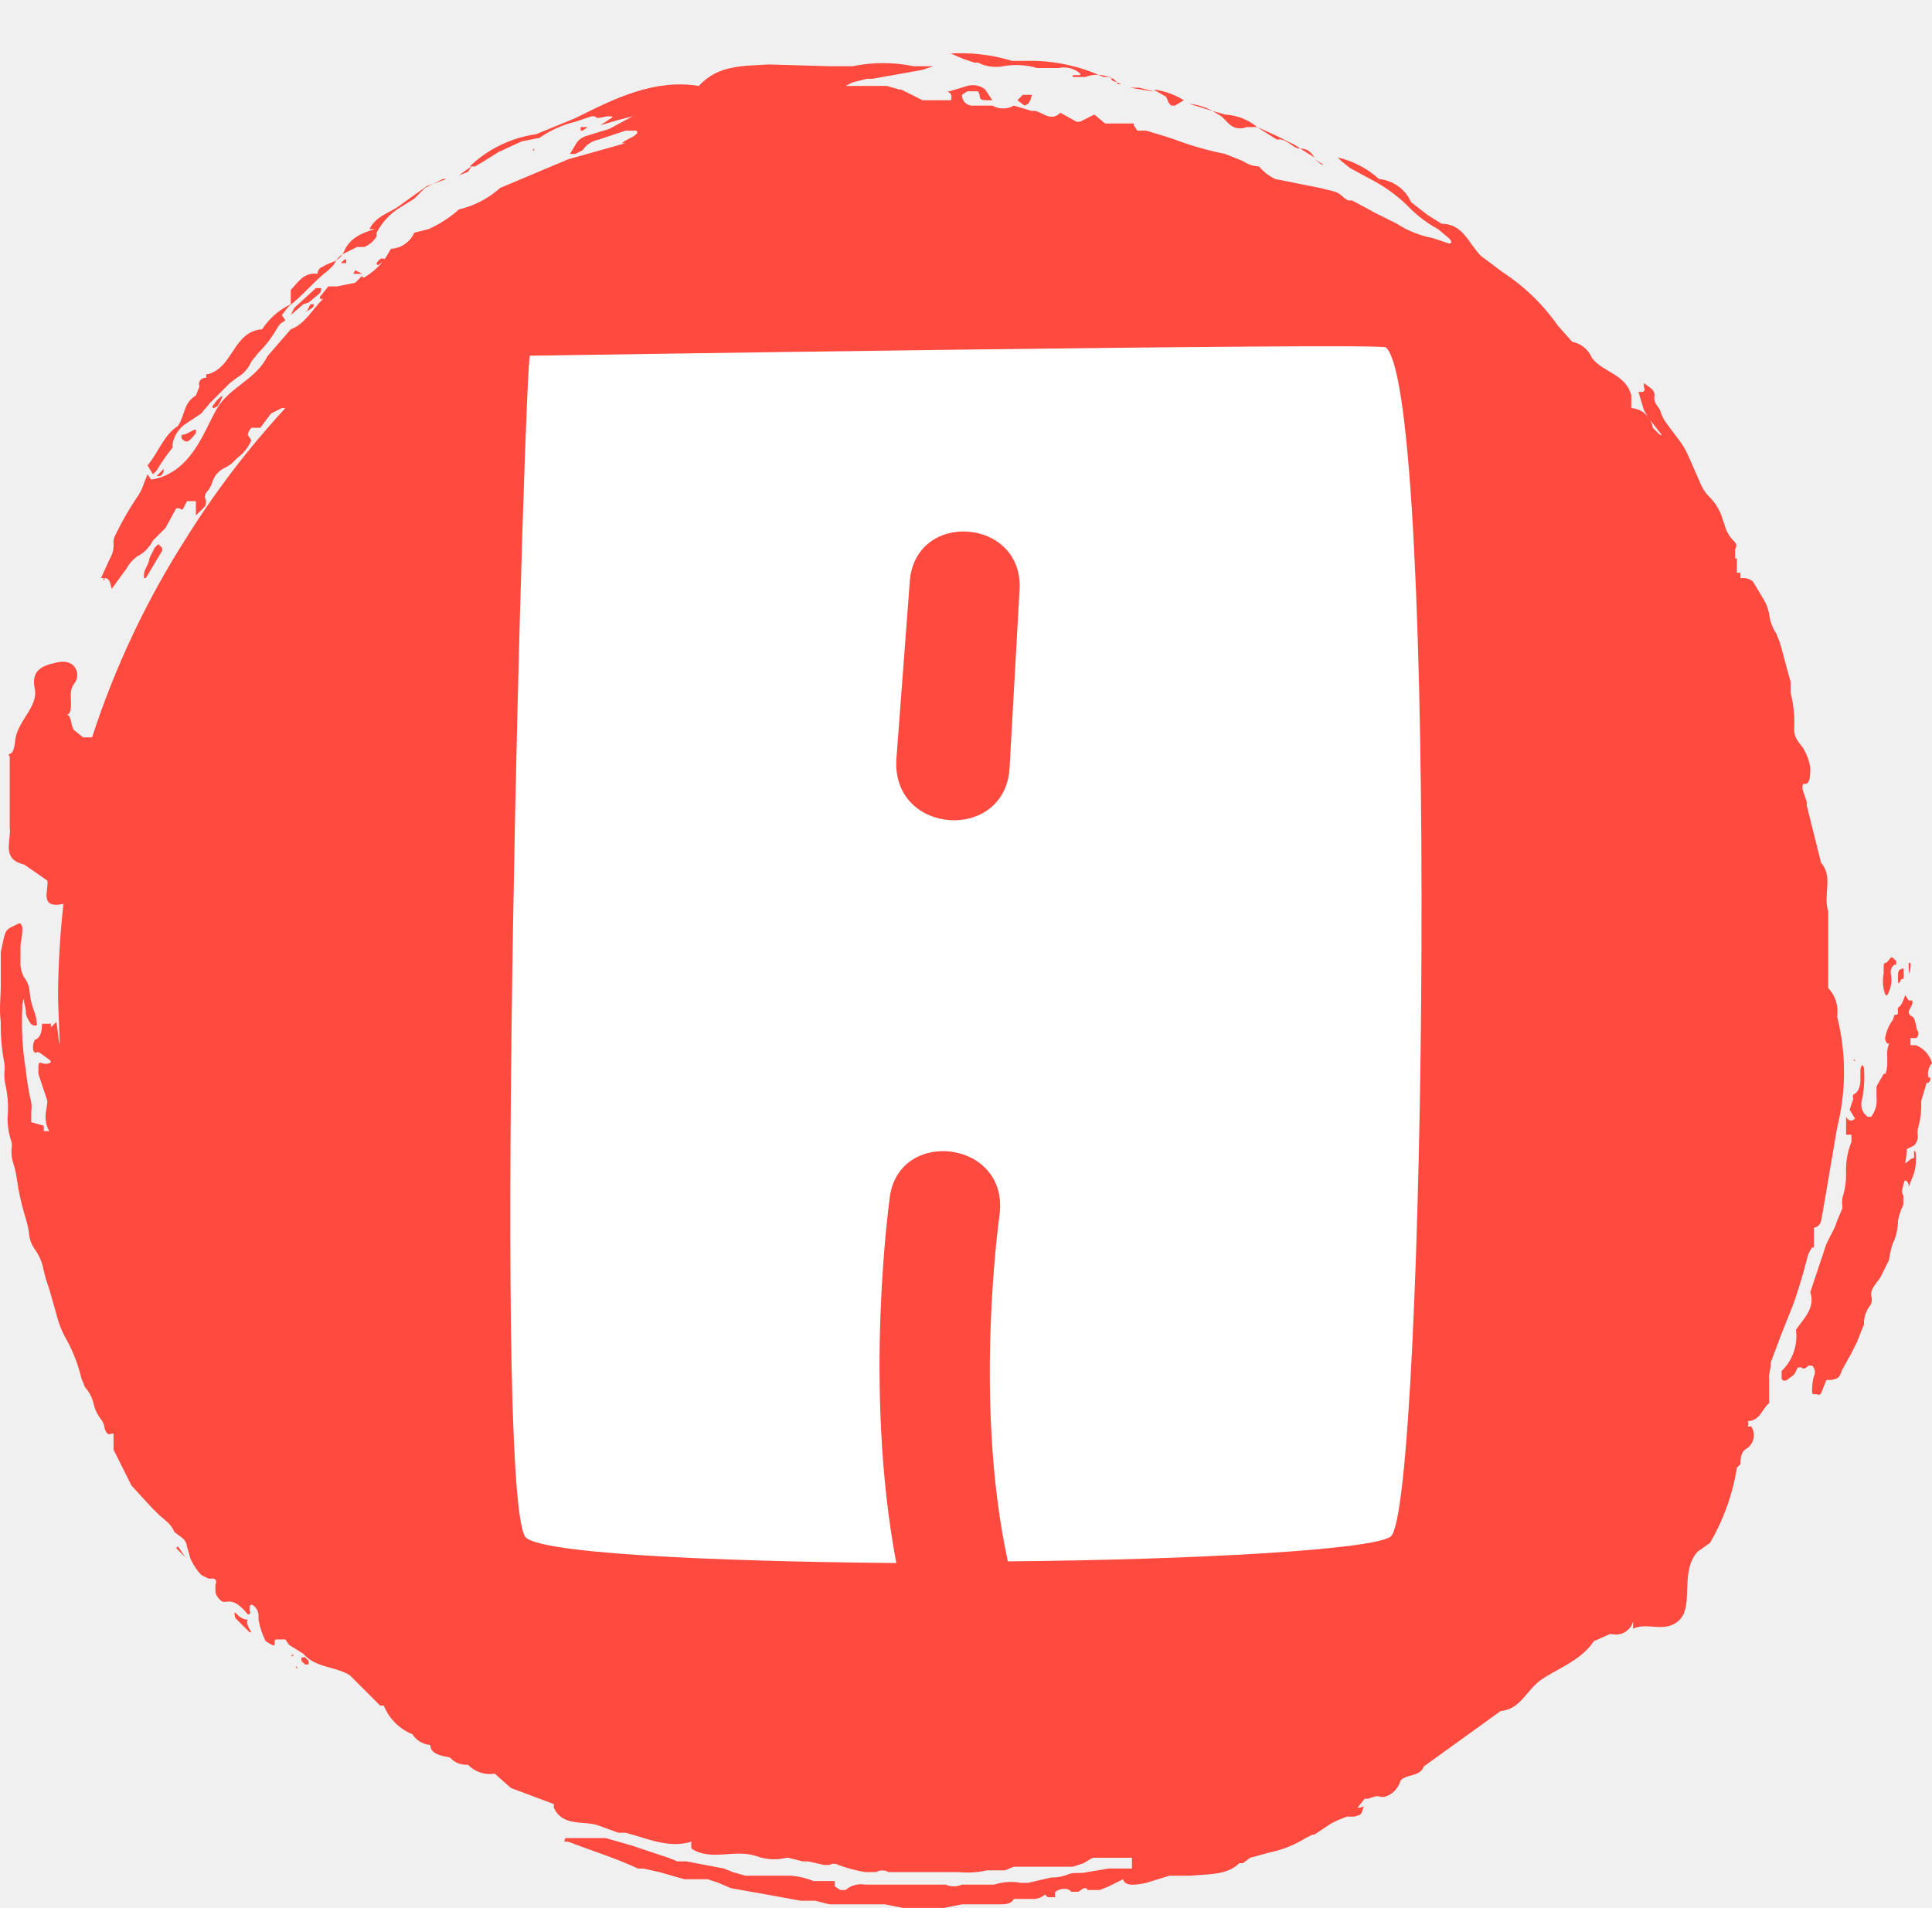
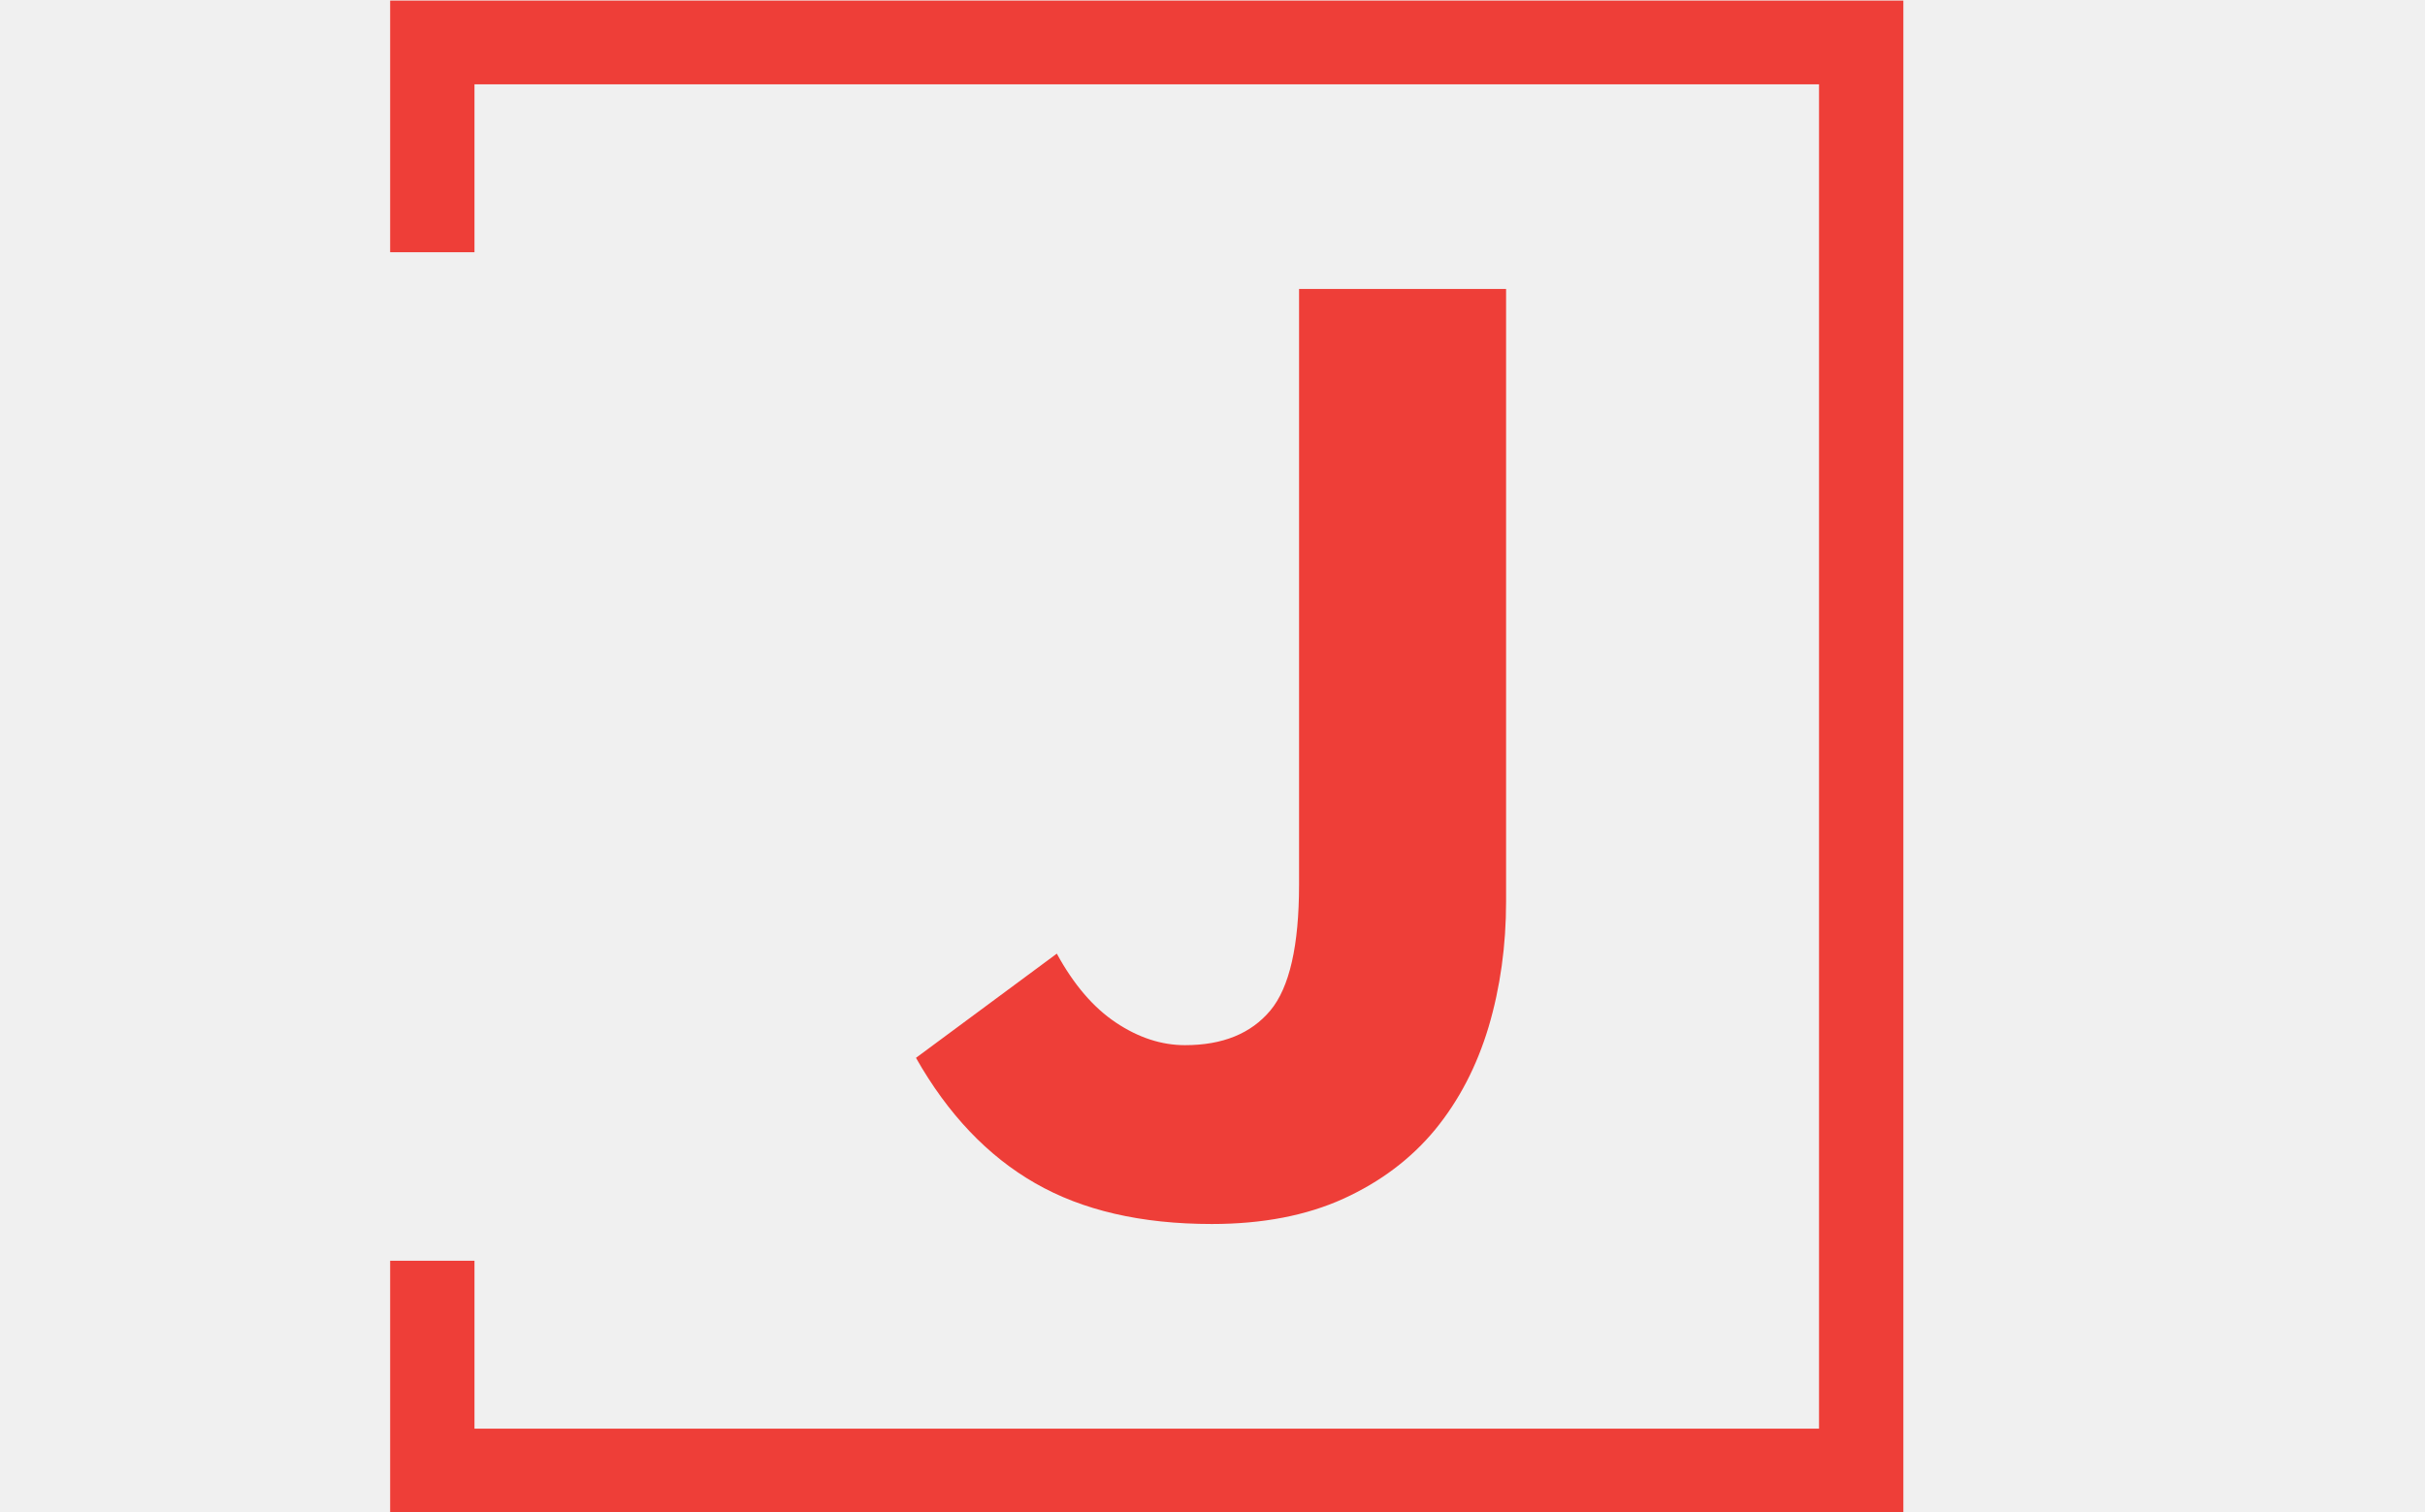
- <svg xmlns="http://www.w3.org/2000/svg" width="308.761" height="304.916" viewBox="0 0 106.008 104.687" class="css-1j8o68f" version="1.1" id="svg23">
-   <defs id="SvgjsDefs2684" />
-   <g id="SvgjsG2685" featurekey="rootContainer" transform="matrix(0.9820593,0,0,0.9820593,-0.05456052,0)" fill="#ff4a3f">
-     <g id="g17">
-       <path d="M19.8 15.3h.5l-.4-.2zm.5.1zm.8-.7c0 .1 0 .1.1.1l.4-.3c-.2-.1-.3-.1-.5.2zm.4-.2zm-4.1 2.3zm-.2.6l.3-.2c.1-.1.1-.2.1-.2h-.2l-.2.4c-.1-.1-.1 0 0 0zm2.2-2.9h-.1l-.2.2h.3zm-2.1 2.4l.6-.5c.1-.1.1-.2.1-.3h-.3l-1.2 1.1-.2.4.7-.6zm-1.1.8z" id="path3" />
-       <path d="M9.7 25v-.2a1.7 1.7 0 0 1 .7-1.1l.9-.6.5-.6.7-.7.4-.4.4-.3a1.9 1.9 0 0 0 .8-.9l.4-.5a5.9 5.9 0 0 0 1-1.3l.2-.3.3-.2-.2-.3.4-.5c.8-.6 1.4-1.4 2.2-2l.3-.3a1.4 1.4 0 0 1 .5-.6l.8-.4h.4a1.4 1.4 0 0 0 .7-.6V13a3.5 3.5 0 0 1 1.3-1.4l.8-.5.2-.2.4-.4 1-.5h.2l-1.1.4-1.4 1c-.6.5-1.4.6-1.8 1.4h.3c-.7.2-1.4.5-1.7 1.2s-.8.6-1.2.9a.4.4 0 0 0-.3.4c-.8-.1-1.1.5-1.5.9v.8a3.9 3.9 0 0 0-1.6 1.4c-1.6.1-1.6 2.1-3 2.5h-.1a.2.2 0 0 0 0 .2c-.3 0-.5.2-.4.5l-.2.5c-.7.4-.6 1.1-1 1.7-.8.5-1.1 1.5-1.7 2.2l.3.5.2-.2a11.6 11.6 0 0 1 .9-1.3zM53.9 3.3l.6.2h.2a2.2 2.2 0 0 0 1.4.2 4.1 4.1 0 0 1 1.9.1h1.2a1.4 1.4 0 0 1 1.2.3.1.1 0 0 1 0 .1H60a.1.1 0 0 0 0 .1h.7a1.8 1.8 0 0 1 1.3 0c.2 0 .1.1.2.2l.5.2h-.2c-.2-.4-.5-.4-.8-.4a9.7 9.7 0 0 0-4.3-.9h-.8A9.8 9.8 0 0 0 53 3h.2zm7.3 3.1zM50.3 4.7zm10.9 1.7h.2-.2zM19 14.7zm32.1-10zm17.6 2.2a.9.9 0 0 0 1 .2h.6a3.1 3.1 0 0 0-1.8-.7l-.7-.2.5.3zm-3.4-1.3c0 .1.1.2.2.3h.2l.5-.3a4.2 4.2 0 0 0-1.7-.6l.7.4zm7.4 2.7l.8.5c-.2-.3-.4-.5-.8-.5z" id="path5" />
-       <path d="M99 76.1l.6-1.6.6-1.5c.2-.5.6-1.8.8-2.6a1.7 1.7 0 0 1 .3-.7h.1v-1.1c.5-.1.4-.6.5-.9l.8-4.7a12.7 12.7 0 0 0 0-6.2 1.9 1.9 0 0 0-.5-1.6v-4.3c-.3-.9.3-1.9-.4-2.7L101 45a.4.4 0 0 0 0-.2l-.2-.6a.5.5 0 0 1 0-.4h.1c.3 0 .3-.5.3-.9a3 3 0 0 0-.4-1.1l-.3-.4a1.1 1.1 0 0 1-.2-.7 6.7 6.7 0 0 0-.2-2v-.6c-.2-.7-.4-1.5-.6-2.2l-.2-.5a2.5 2.5 0 0 1-.4-1.1 2.5 2.5 0 0 0-.3-.8l-.6-1a.8.8 0 0 0-.6-.2h-.1V32h-.2v-.8H97V31a.4.4 0 0 0 0-.1v-.2c.1-.2.1-.3-.1-.5a1.8 1.8 0 0 1-.4-.6l-.2-.6a2.9 2.9 0 0 0-.7-1.2 2.2 2.2 0 0 1-.5-.7l-.7-1.6a4.3 4.3 0 0 0-.6-1l-.6-.8a2.4 2.4 0 0 1-.4-.8l-.2-.3a.6.6 0 0 1-.1-.5.5.5 0 0 0-.2-.4l-.4-.3v.2c.1.2 0 .3-.1.3h-.2l.3 1 .3.5.7.9h-.1l-.2-.2-.2-.2a1.3 1.3 0 0 0-1.2-1.1v-.7c-.3-1.2-1.6-1.3-2.2-2.1a1.5 1.5 0 0 0-1.1-.9l-.8-.9a11.3 11.3 0 0 0-3.1-3l-.8-.6-.4-.3c-.7-.7-1-1.8-2.2-1.8l-.8-.5-.9-.7a2.2 2.2 0 0 0-1.8-1.3 5.1 5.1 0 0 0-2.3-1.2l.2.2.5.4 1.3.7a8.5 8.5 0 0 1 2.1 1.6 6.8 6.8 0 0 0 1.5 1.1l.6.5c.1.1.2.2.1.3H81l-.9-.3a5.6 5.6 0 0 1-2-.8l-1.2-.6-1.3-.7h-.2c-.3-.1-.4-.4-.8-.5l-.8-.2-2.5-.5a2.6 2.6 0 0 1-.9-.7 1.7 1.7 0 0 1-.9-.3l-1-.4a18.1 18.1 0 0 1-2.8-.8l-.6-.2-1-.3h-.5l-.2-.3v-.1h-1.6l-.6-.5-.4.2-.4.2h-.2l-.9-.5c-.6.6-1.1-.2-1.6-.1l-1-.3a1.2 1.2 0 0 1-1.2 0h-1.2a.6.6 0 0 1-.5-.6l.3-.2h.6a.7.7 0 0 1 .1.3c0 .2.2.2.5.2h.2l-.4-.6a1.1 1.1 0 0 0-1-.2l-1 .3H53c.3.2.2.3.2.5h-1.6l-.4-.2-.8-.4h-.1l-.7-.2h-2.3l.4-.2.8-.2h.3l1.7-.3 1.1-.2.6-.2h-1.1a8.4 8.4 0 0 0-3.4 0h-1.3L43 3.6c-1.4.1-2.8 0-3.9 1.2-2.5-.4-4.7.7-6.9 1.8l-2.2.9a6.7 6.7 0 0 0-3.7 1.8h.3l.5-.3.8-.5 1.3-.6 1-.2a6 6 0 0 1 2-.9l.9-.3h.2c.1.2.5 0 .7 0h.2c.1 0 .1.1 0 .1l-.6.4 1-.3.8-.2-1.3.7-1.3.4a1 1 0 0 0-.6.5l-.3.5h.3l.4-.2a1.4 1.4 0 0 1 .9-.6l1.5-.5h.5a.1.1 0 0 1 .1.2c-.2.2-.6.3-.8.5h.2l-3.2.9-3.8 1.6a5.2 5.2 0 0 1-2.3 1.2 6.6 6.6 0 0 1-1.7 1.1l-.8.2a1.5 1.5 0 0 1-1.3.9l-.3.5a3.7 3.7 0 0 1-1.2 1.1h-.1v-.1l-.2.2-.2.2-1 .2h-.5l-.4.5c-.1.1-.1.2 0 .2h.1c-.6.6-1 1.4-1.8 1.7L15 19.9c-.6 1.2-1.8 1.6-2.6 2.6s-1.4 3.9-3.9 4.3l-.2-.3-.2.5a2.7 2.7 0 0 1-.4.8 16.9 16.9 0 0 0-1.2 2.1.8.8 0 0 0-.1.5 1.4 1.4 0 0 1-.2.8l-.5 1.1h.2c.3 0 .3.3.4.6l.8-1.1a2.2 2.2 0 0 1 .6-.7 2 2 0 0 0 .9-.9l.3-.3.4-.4.6-1.1h.2c.1.1.1.1.2 0l.2-.4h.5v.8l.5-.5a.5.5 0 0 0 0-.5.4.4 0 0 1 .1-.3 1.5 1.5 0 0 0 .3-.5 1.3 1.3 0 0 1 .8-.9l.3-.2.3-.3a2.4 2.4 0 0 0 .8-1l-.2-.3c0-.1.1-.3.2-.4h.5l.6-.8.6-.3h.2a48.8 48.8 0 0 0-5.5 7.2h-.1.1a48.4 48.4 0 0 0-5.3 11.2h-.5l-.5-.4c-.2-.2-.1-.7-.4-.9h.1c.3-.5-.1-1.2.3-1.7s.1-1.4-.9-1.2-1.5.5-1.3 1.5-1 1.8-1.1 2.9-.5.5-.3.9v3.9c.1.8-.5 1.8.8 2.1l1.3.9c.1.5-.5 1.6.9 1.3a49.2 49.2 0 0 0-.3 5c0 1.1.1 2.2.1 3.3v-.4c-.1-.4-.1-.8-.2-1.3l-.3.3v-.2h-.5c0 .5-.1.8-.4.9a.9.9 0 0 0-.1.5c0 .1.1.3.2.2s.4.2.7.4-.2.3-.4.2-.2.1-.2.3v.3l.5 1.5c0 .3-.1.6-.1.9a1.7 1.7 0 0 0 .2.8h-.3v-.3l-.7-.2v-.6a1.5 1.5 0 0 0 0-.5 14.6 14.6 0 0 1-.3-1.8 16.6 16.6 0 0 1-.2-3.5.9.9 0 0 1 .1-.5v.2a2.9 2.9 0 0 1 .1.5.8.8 0 0 0 .1.4c.1.2.2.4.4.4s.1-.1.1-.2a2.1 2.1 0 0 0-.1-.5 4.2 4.2 0 0 1-.3-1.3 1.5 1.5 0 0 0-.3-.7 1.6 1.6 0 0 1-.2-.9v-.8c0-.3.1-.6.1-.9a.5.5 0 0 0-.1-.4h-.1c-.8.4-.7.2-1 1.6V55c0 .7-.1 1.4 0 2.1a10.8 10.8 0 0 0 .2 2.3 1.8 1.8 0 0 1 0 .5 3.1 3.1 0 0 0 .1.9 5.9 5.9 0 0 1 .1 1.3 3.9 3.9 0 0 0 .2 1.7 1.2 1.2 0 0 1 0 .4 2.1 2.1 0 0 0 .1.8 4.9 4.9 0 0 1 .2.9 14 14 0 0 0 .5 2.2 5 5 0 0 1 .2 1 1.7 1.7 0 0 0 .3.7 2.9 2.9 0 0 1 .5 1.2 8.5 8.5 0 0 0 .3 1l.4 1.4a5.4 5.4 0 0 0 .6 1.5 8.5 8.5 0 0 1 .8 2.1l.2.5a2.1 2.1 0 0 1 .5 1 2.1 2.1 0 0 0 .4.8 1 1 0 0 1 .2.5c.1.3.2.4.4.3h.1v.9l.5 1 .5 1 1.1 1.2.4.4c.3.3.7.5.9 1l.4.3a.7.7 0 0 1 .3.5l.2.7a3.3 3.3 0 0 0 .6.9l.4.2h.3a.2.2 0 0 1 .1.3 2.5 2.5 0 0 0 0 .5.9.9 0 0 0 .4.5h.2c.4-.1.8.2 1.2.7h.1c0-.1.1-.1 0-.2v-.2c0-.1.1-.2.2-.1a.7.7 0 0 1 .3.6v.2a4.3 4.3 0 0 0 .4 1.2c.5.3.5.3.5.1s0-.2.2-.2h.4l.2.3.8.5c.7.8 1.8.7 2.6 1.2l1.7 1.7h.2a2.9 2.9 0 0 0 1.6 1.6 1.3 1.3 0 0 0 1 .6c0 .5.6.6 1.1.7a1.2 1.2 0 0 0 .8.4h.2a1.7 1.7 0 0 0 1.5.5l.9.8 2.4.9v.2c.5 1.1 1.7.7 2.5 1l1.1.4h.4c1.2.3 2.4.9 3.7.5a.7.7 0 0 0 0 .4c1.1.7 2.4 0 3.6.4a2.9 2.9 0 0 0 1.7.1h.1l.8.2h.3l.9.2h.3a.5.5 0 0 1 .5 0 7.9 7.9 0 0 0 1.5.4h.6a.7.7 0 0 1 .7 0h3.9a5 5 0 0 0 1.6-.1h1l.5-.2H60l.6-.2.5-.3h2.2v.6H62l-1.2.2c-.4.1-.7 0-1 .1a2.4 2.4 0 0 1-1 .2l-1.3.3h-.4a3.1 3.1 0 0 0-1.5.1h-1.8a1.1 1.1 0 0 1-.9 0h-4.5a1.3 1.3 0 0 0-1.1.3H47l-.3-.2v-.3h-1.2a4.1 4.1 0 0 0-1.3-.3h-2.5l-.7-.2-.5-.2-2.1-.4h-.5l-.5-.2-2.1-.7-1.4-.4h-2.2c-.1 0-.1.1-.1.2h.2c1.3.5 2.6.9 3.9 1.5h.3l.9.2 1.4.4h1.3l.6.2.7.3 1.7.3 1.1.2 1.1.2h.8l.8.2h3.1l1 .2h2.3l1-.2H56c.4 0 .6-.1.7-.3h1a1 1 0 0 0 .8-.3c-.1.1 0 .1.1.2h.4v-.2c0-.1 0-.1.2-.2s.6-.1.7.1h.4l.3-.2c.2 0 .2 0 .2.1h.7l.5-.2.8-.4c.1.3.4.4 1.3.2l1.3-.4h1.2c.9-.1 2 0 2.7-.7h.2l.4-.3 1.1-.3a6.1 6.1 0 0 0 2-.8l.4-.2h.1l.9-.6.4-.2.5-.2h.4c.4-.1.4-.1.5-.4s0-.1-.2-.1h-.1l.4-.5h.2c.3-.1.5-.2.7-.1h.2a1.3 1.3 0 0 0 .9-.9c.3-.4 1.1-.2 1.3-.8l4.3-3.1c1.1-.1 1.4-1.1 2.2-1.7s2.3-1.1 3-2.2l.9-.4h.1a1 1 0 0 0 1.2-.7v.4c.8-.4 1.8.3 2.6-.5s0-2.7 1-3.8l.7-.5a12.1 12.1 0 0 0 1.5-4.2l.2-.2c0-.3 0-.7.4-.9a.9.9 0 0 0 .2-1.2h-.2a.3.3 0 0 0 0-.3c.7 0 .8-.7 1.2-1V77a.5.5 0 0 1 0-.2 3.8 3.8 0 0 0 .1-.7zM5.9 32.2z" id="path7" />
-       <path d="M26.4 9.3l-.3.2-.4.3.5-.2zm6.1-2h.1l.3-.2h-.4zm-2.6 1l-.1.1h.1v-.1zm-1.5 1.4zm1.3-.2zm-6.3 3.1zM9.2 26.2l-.4.4H9a.4.4 0 0 0 .2-.4zm3-3.5a2.1 2.1 0 0 0 .3-.6 1.5 1.5 0 0 0-.5.5c-.1.1-.1.2 0 .2zM11 24.2V24c-.2 0-.5.3-.8.3v.2c.3.3.4.2.8-.3zm3 66.2zM73.9 9.2h.1l-.5-.3zm-2.5-1.4c.5-.1.8.4 1.2.5h.1l-.3-.2-1-.5-1.1-.5.3.2zM52.8 3.1zm11.7 2h-.1l-1.2-.2h.5zm2 .7l1.3.4a3.3 3.3 0 0 0-1.3-.4zm-9 0a1 1 0 0 0 .2-.5h-.5l-.3.3.4.3zm9 1.6zM49.9 4.2zm2.9.7zM48.5 4zm13.8 2.1a.5.5 0 0 0 0 .1zm44.8 52.3h-.3V58h.3c.1 0 .2-.3.1-.4s-.1-.7-.3-.8a.3.3 0 0 1-.2-.3l.2-.4a.4.4 0 0 0 0-.2h-.2l-.2-.3c-.1.3-.2.6-.4.7a.5.5 0 0 0 0 .2c0 .1 0 .2-.1.2h-.1a1.1 1.1 0 0 1-.1.3 2.3 2.3 0 0 0-.4.9.4.4 0 0 0 .1.4h.1a1.7 1.7 0 0 0-.1.8v.4a1.8 1.8 0 0 1-.1.5h-.1l-.4.7v.6a1.5 1.5 0 0 1-.3 1.1h-.2l-.2-.2a.9.9 0 0 1-.1-.8 6.5 6.5 0 0 0 .1-1.7c0-.1-.1-.2-.1-.2a.5.5 0 0 0-.1.3v.6c0 .2-.1.6-.3.7s-.1.2-.1.3l-.2.6.3.5c-.2.2-.4.1-.5-.1v1h.3v.4a4.2 4.2 0 0 0-.3 1.4 3.3 3.3 0 0 0 0 .4 4 4 0 0 1-.2 1.3 2 2 0 0 0 0 .6l-.3.7a3.2 3.2 0 0 1-.3.7l-.3.6-.9 2.7c.3.9-.4 1.5-.8 2.1a2.7 2.7 0 0 1-.8 2.3v.4c0 .1.1.2.3.1l.4-.3.2-.4h.2c.1.1.2.1.4-.1h.2a.5.5 0 0 1 .1.6 2.9 2.9 0 0 0-.1.8c0 .1 0 .2.1.2h.2c.1.1.2 0 .3-.3l.2-.5h.3c.4-.1.4-.1.6-.6l.5-.9.3-.6.4-1a1.6 1.6 0 0 1 .3-1 .6.6 0 0 0 .1-.6c0-.2 0-.3.2-.6l.3-.4.5-1a4.7 4.7 0 0 1 .2-.9 3 3 0 0 0 .3-1.3 3.8 3.8 0 0 1 .3-.9v-.5c-.1-.2-.1-.2 0-.6s.1-.2.2-.2a.4.4 0 0 1 .1.3l.2-.5a2.3 2.3 0 0 0 .2-.9v-.3c0-.1 0-.3-.1-.3v.4c-.2 0-.3.2-.5.3a6.4 6.4 0 0 0 .1-.8l.4-.2a.7.7 0 0 0 .2-.6 1.4 1.4 0 0 1 0-.3 4.8 4.8 0 0 0 .2-1.4v-.2l.3-1h.1a.3.3 0 0 0 .1-.3h-.1a.9.9 0 0 1 .2-.8 1.5 1.5 0 0 0-.9-1zm-1.2 7.8zm-.2-9.9zm0 0zM9.1 30.8a.3.3 0 0 0 0-.2l-.2-.2-.2.2-.3.6c0 .3-.3.6-.3.9v.2h.1zm96.3 24.8h.1a1.7 1.7 0 0 0 .2-1.2.5.5 0 0 1 .2-.5h.1v-.2l-.2-.2h-.1c-.1.1-.2.3-.3.3s-.1.1-.1.3v.3a2.2 2.2 0 0 0 .1 1.2zM13.2 90.1c-.1 0 0 .2 0 .3l.8.8h.1c-.2-.3-.3-.6-.2-.7a.9.9 0 0 1-.5-.2zm.8.3zm92.3-35.7h.1a2 2 0 0 0 0-.6c-.3.1-.3.1-.3.6s.1.1.2 0z" id="path9" />
-       <path d="M106.7 62a.6.6 0 0 0 .1-.5c0-.1-.1-.2-.1-.1h-.2v.2c0 .4.1.5.2.4zm.1-8.2h-.1v.6a1 1 0 0 0 .1-.6zM17.1 92.6h-.2v.2l.2.2h.2v-.2zm86.6-33.3c0-.1 0-.1-.1-.1zM9.9 86.5l.5.5-.4-.6z" id="path11" />
-       <circle cx="10.5" cy="87.1" transform="rotate(-24.8 10.4 87.159)" id="circle13" />
-       <path d="M9.7 30.1h-.1v.2-.2h.1zm83.2-6.6l-.2-.3h-.1zm-14.7 77.1zM5.9 32.2zm-.1.2a.3.3 0 0 0 .1-.2v.2zm1.9-4.9zM61.5 2.4zm42.8 58.2v.1-.1zM16.4 92.5h-.1c.1.1.2 0 .1-.1zm.2.7h.1l-.1-.1v.1zm73.9-71.3zm15.2 34.4zM14.6 91.7zm92.1-37zm-.8 11.4zM34.6 0z" id="path15" />
-     </g>
-   </g>
-   <g id="SvgjsG2686" featurekey="nameFeature-0" transform="matrix(2.284354,0,0,2.284354,27.98006,-5.60952)" fill="#ffffff">
-     <path d="M9.6 16.48 l-0.32 4.24 c-0.08 1.8 2.6 1.96 2.72 0.2 l0.24 -4.28 c0.12 -1.76 -2.56 -1.96 -2.64 -0.16 z M0.48 11 l0 0 c0.04 0 20.48 -0.32 20.56 -0.2 c1.28 1.12 0.96 27.8 0.12 28.56 c-0.4 0.32 -4.64 0.56 -9.2 0.6 c-0.84 -3.84 -0.2 -8.32 -0.2 -8.32 c0.24 -1.8 -2.44 -2.12 -2.64 -0.4 c0 0.04 -0.64 4.52 0.16 8.76 c-4.56 -0.04 -8.68 -0.24 -8.92 -0.64 c-0.8 -1.44 0 -28.28 0.12 -28.36 z" id="path20" />
+ <svg xmlns="http://www.w3.org/2000/svg" version="1.1" width="2000" height="1247" viewBox="0 0 2000 1247">
+   <g transform="matrix(1,0,0,1,-1.212121,0.5048583)">
+     <svg viewBox="0 0 396 247" data-background-color="#ffffff" preserveAspectRatio="xMidYMid meet" height="1247" width="2000">
+       <g id="tight-bounds" transform="matrix(1,0,0,1,0.24,-0.1)">
+         <svg viewBox="0 0 395.52 247.2" height="247.2" width="395.52">
+           <g>
+             <svg />
+           </g>
+           <g>
+             <svg viewBox="0 0 395.52 247.2" height="247.2" width="395.52">
+               <g transform="matrix(1,0,0,1,149.5594,47.2152)">
+                 <svg viewBox="0 0 96.401 152.77" height="152.77" width="96.401">
+                   <g>
+                     <svg viewBox="0 0 96.401 152.77" height="152.77" width="96.401">
+                       <g>
+                         <svg viewBox="0 0 96.401 152.77" height="152.77" width="96.401">
+                           <g>
+                             <svg viewBox="0 0 96.401 152.77" height="152.77" width="96.401">
+                               <g>
+                                 <svg viewBox="0 0 96.401 152.77" height="152.77" width="96.401">
+                                   <g>
+                                     <svg viewBox="0 0 96.401 152.77" height="152.77" width="96.401">
+                                       <g transform="matrix(1,0,0,1,0,0)">
+                                         <svg width="96.401" viewBox="0.8 -32.6 20.95 33.2" height="152.77" data-palette-color="#ee3e38">
+                                           <path d="M11.3 0.6L11.3 0.6Q7.55 0.6 5.03-0.85 2.5-2.3 0.8-5.3L0.8-5.3 5.8-9Q6.7-7.35 7.9-6.55 9.1-5.75 10.35-5.75L10.35-5.75Q12.35-5.75 13.38-6.98 14.4-8.2 14.4-11.45L14.4-11.45 14.4-32.6 21.75-32.6 21.75-10.85Q21.75-8.5 21.13-6.4 20.5-4.3 19.23-2.75 17.95-1.2 15.98-0.3 14 0.6 11.3 0.6Z" opacity="1" transform="matrix(1,0,0,1,0,0)" fill="#ee3e38" class="undefined-text-0" data-fill-palette-color="primary" id="text-0" />
+                                         </svg>
+                                       </g>
+                                     </svg>
+                                   </g>
+                                 </svg>
+                               </g>
+                             </svg>
+                           </g>
+                         </svg>
+                       </g>
+                     </svg>
+                   </g>
+                 </svg>
+               </g>
+               <path d="M63.659 41.215L63.659 0 310.859 0 310.859 247.2 63.659 247.2 63.659 205.985 77.436 205.985 77.436 233.423 297.082 233.423 297.082 13.777 77.436 13.777 77.436 41.215Z" fill="#ee3e38" stroke="transparent" data-fill-palette-color="primary" />
+             </svg>
+           </g>
+           <defs />
+         </svg>
+         <rect width="395.52" height="247.2" fill="none" stroke="none" visibility="hidden" />
+       </g>
+     </svg>
  </g>
</svg>
